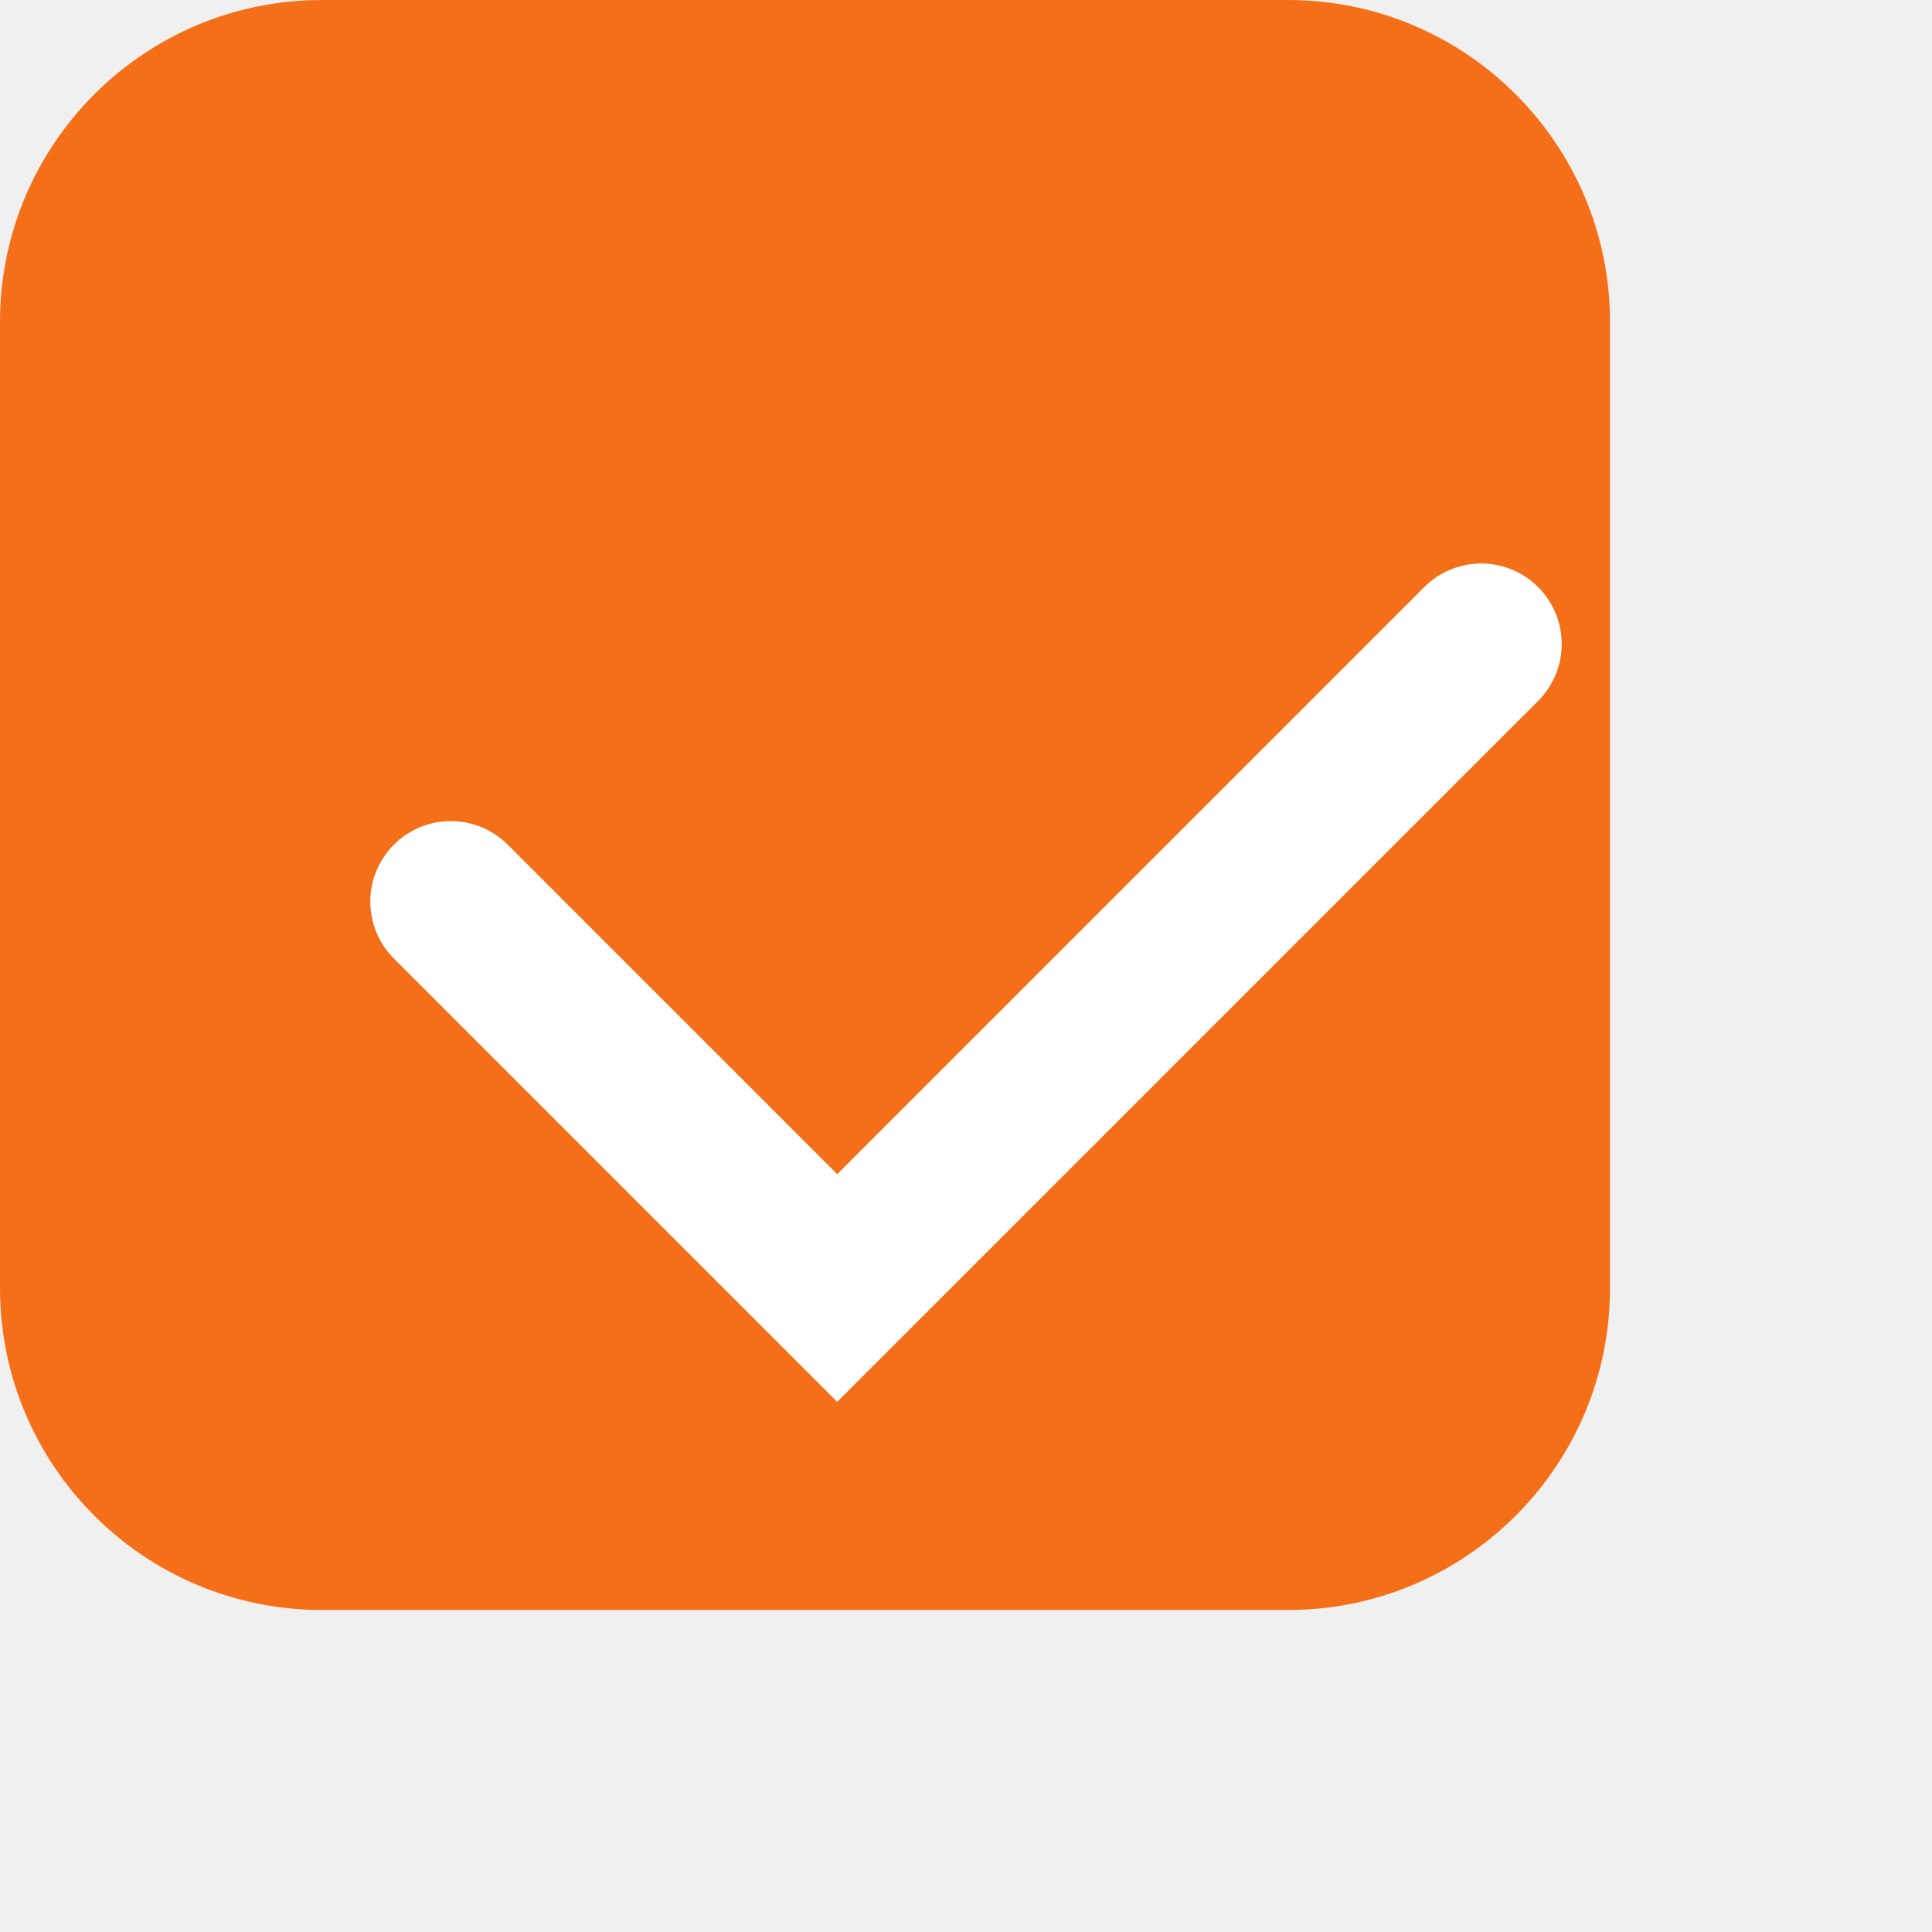
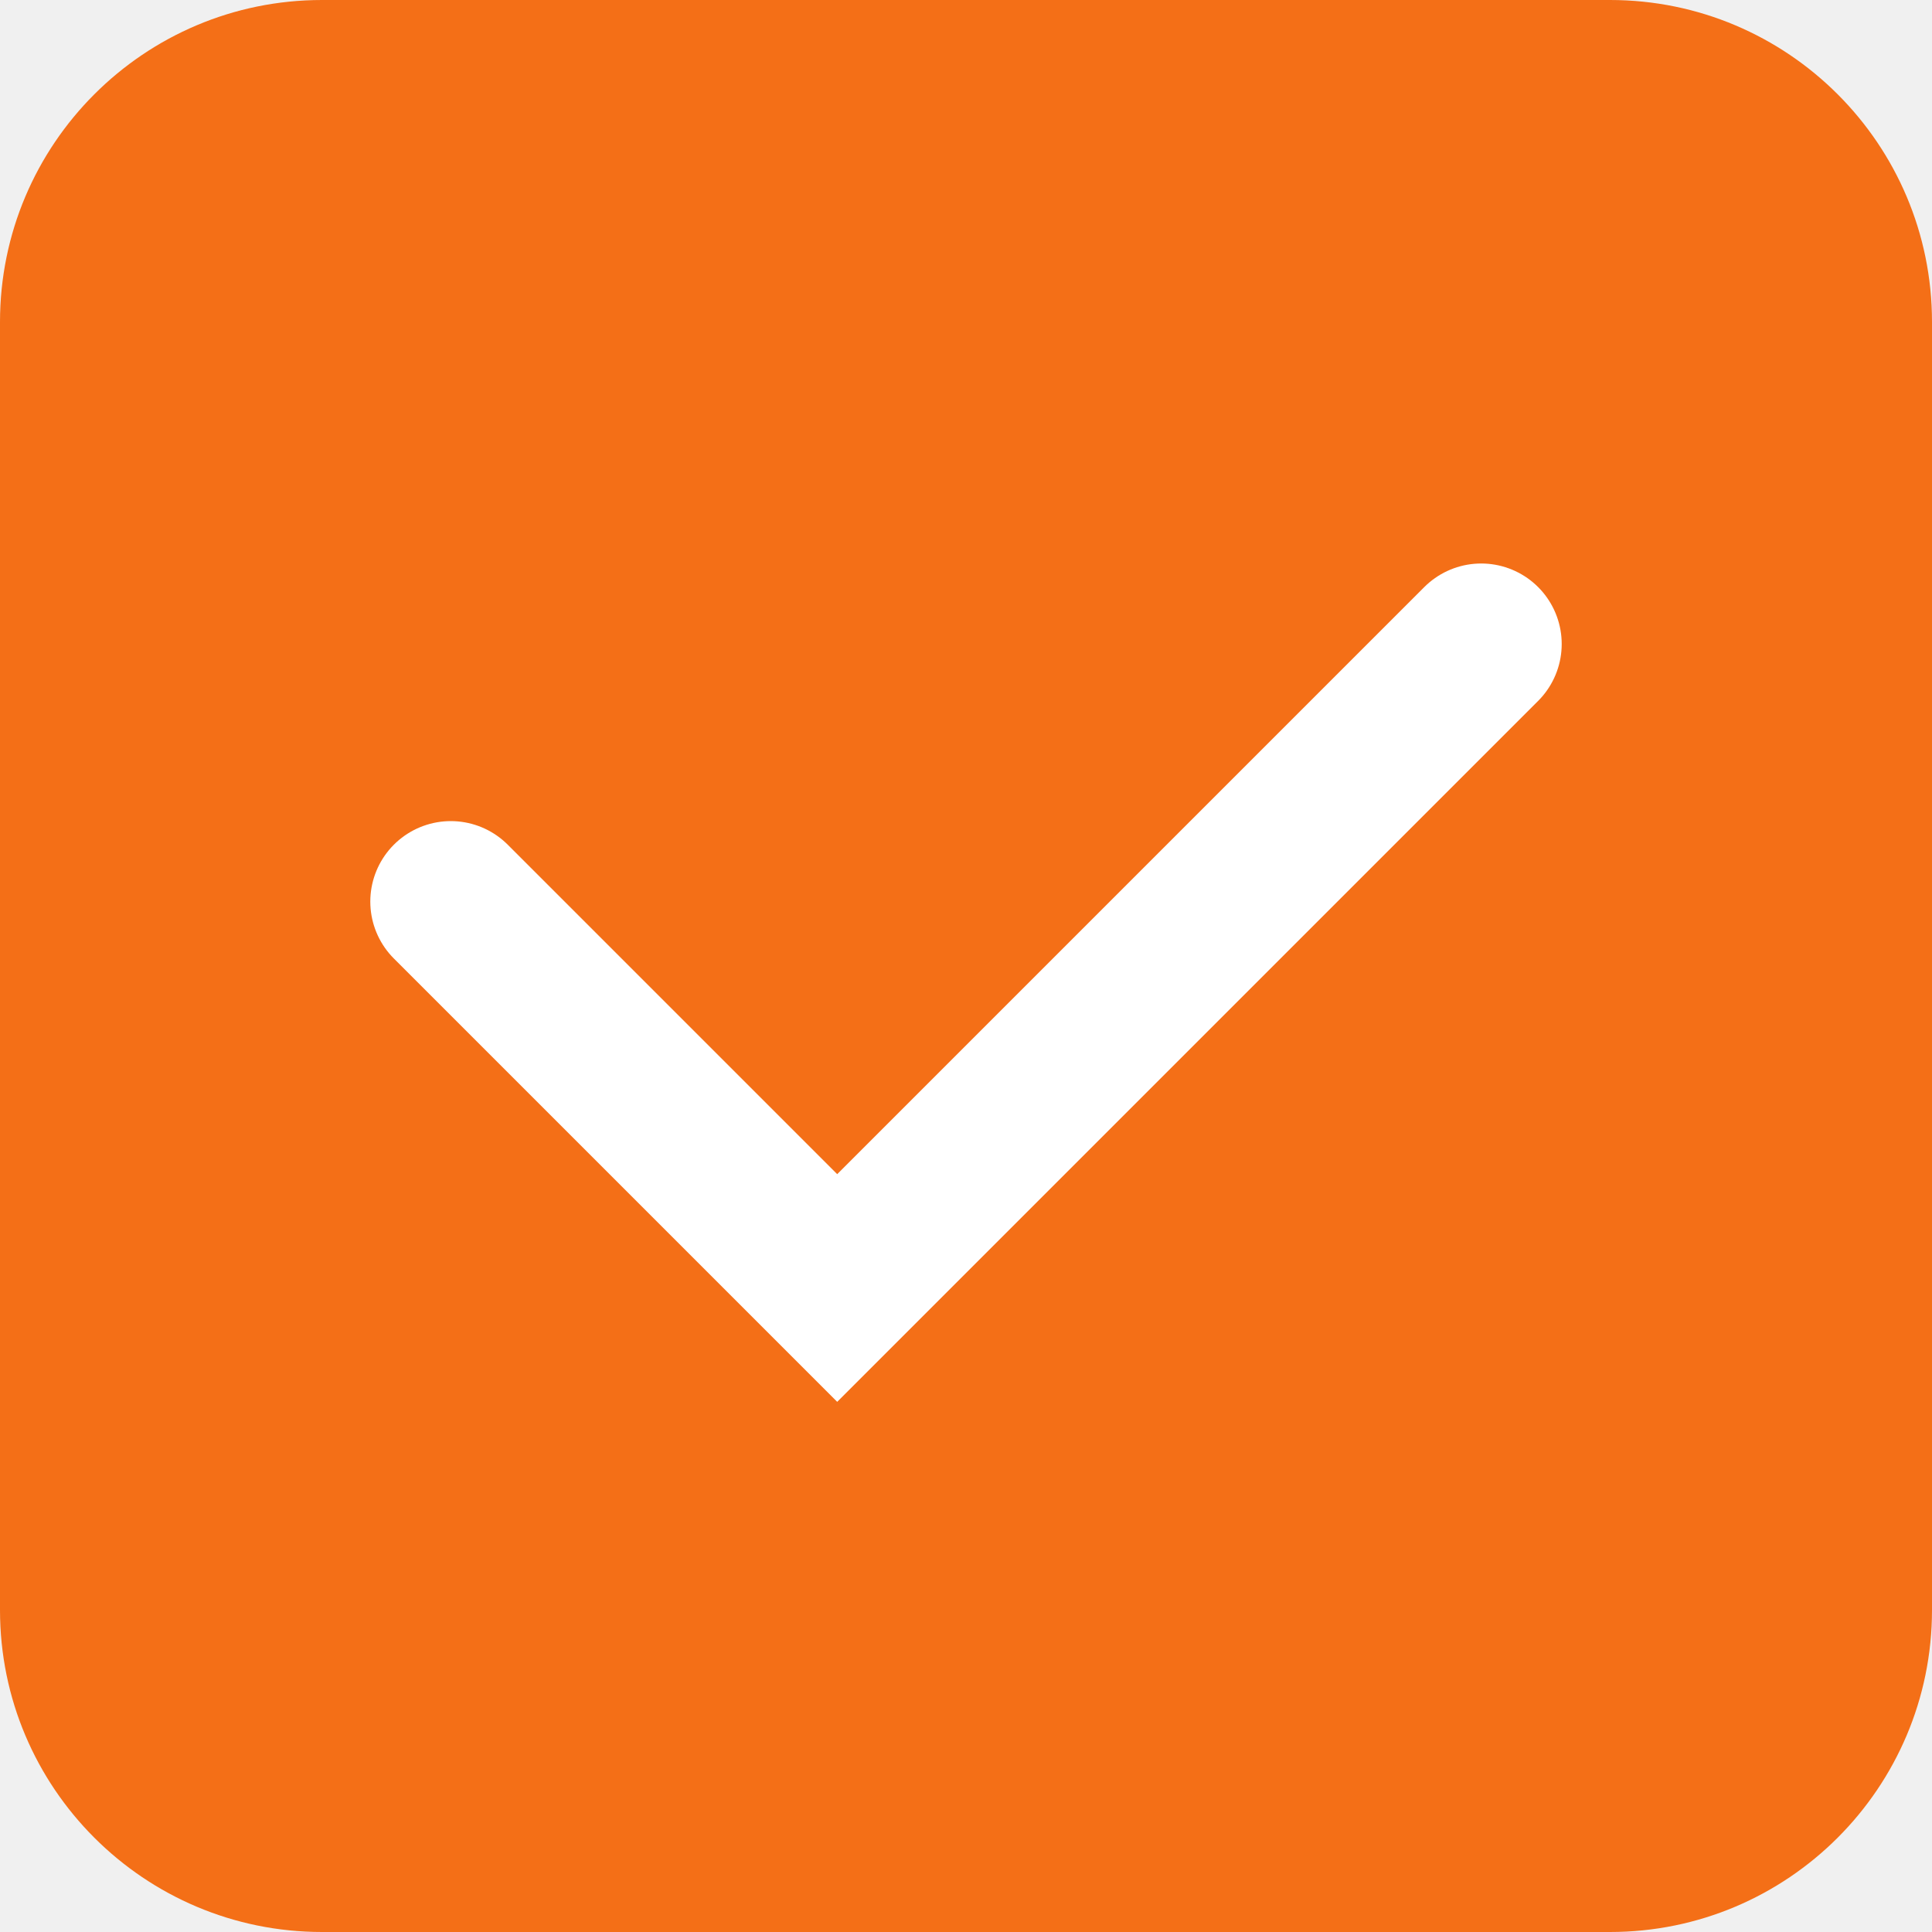
- <svg xmlns="http://www.w3.org/2000/svg" width="10" height="10" viewBox="0 0 12 12" fill="none">
-   <rect width="10" height="10" rx="2" fill="#F46F17" />
+ <svg xmlns="http://www.w3.org/2000/svg" width="12" height="12" viewBox="0 0 12 12" fill="none">
+   <rect width="12" height="12" rx="2" fill="#F46F17" />
  <path d="M2.8 5.6L5.2 8L9.2 4" stroke="white" stroke-linecap="round" />
</svg>
